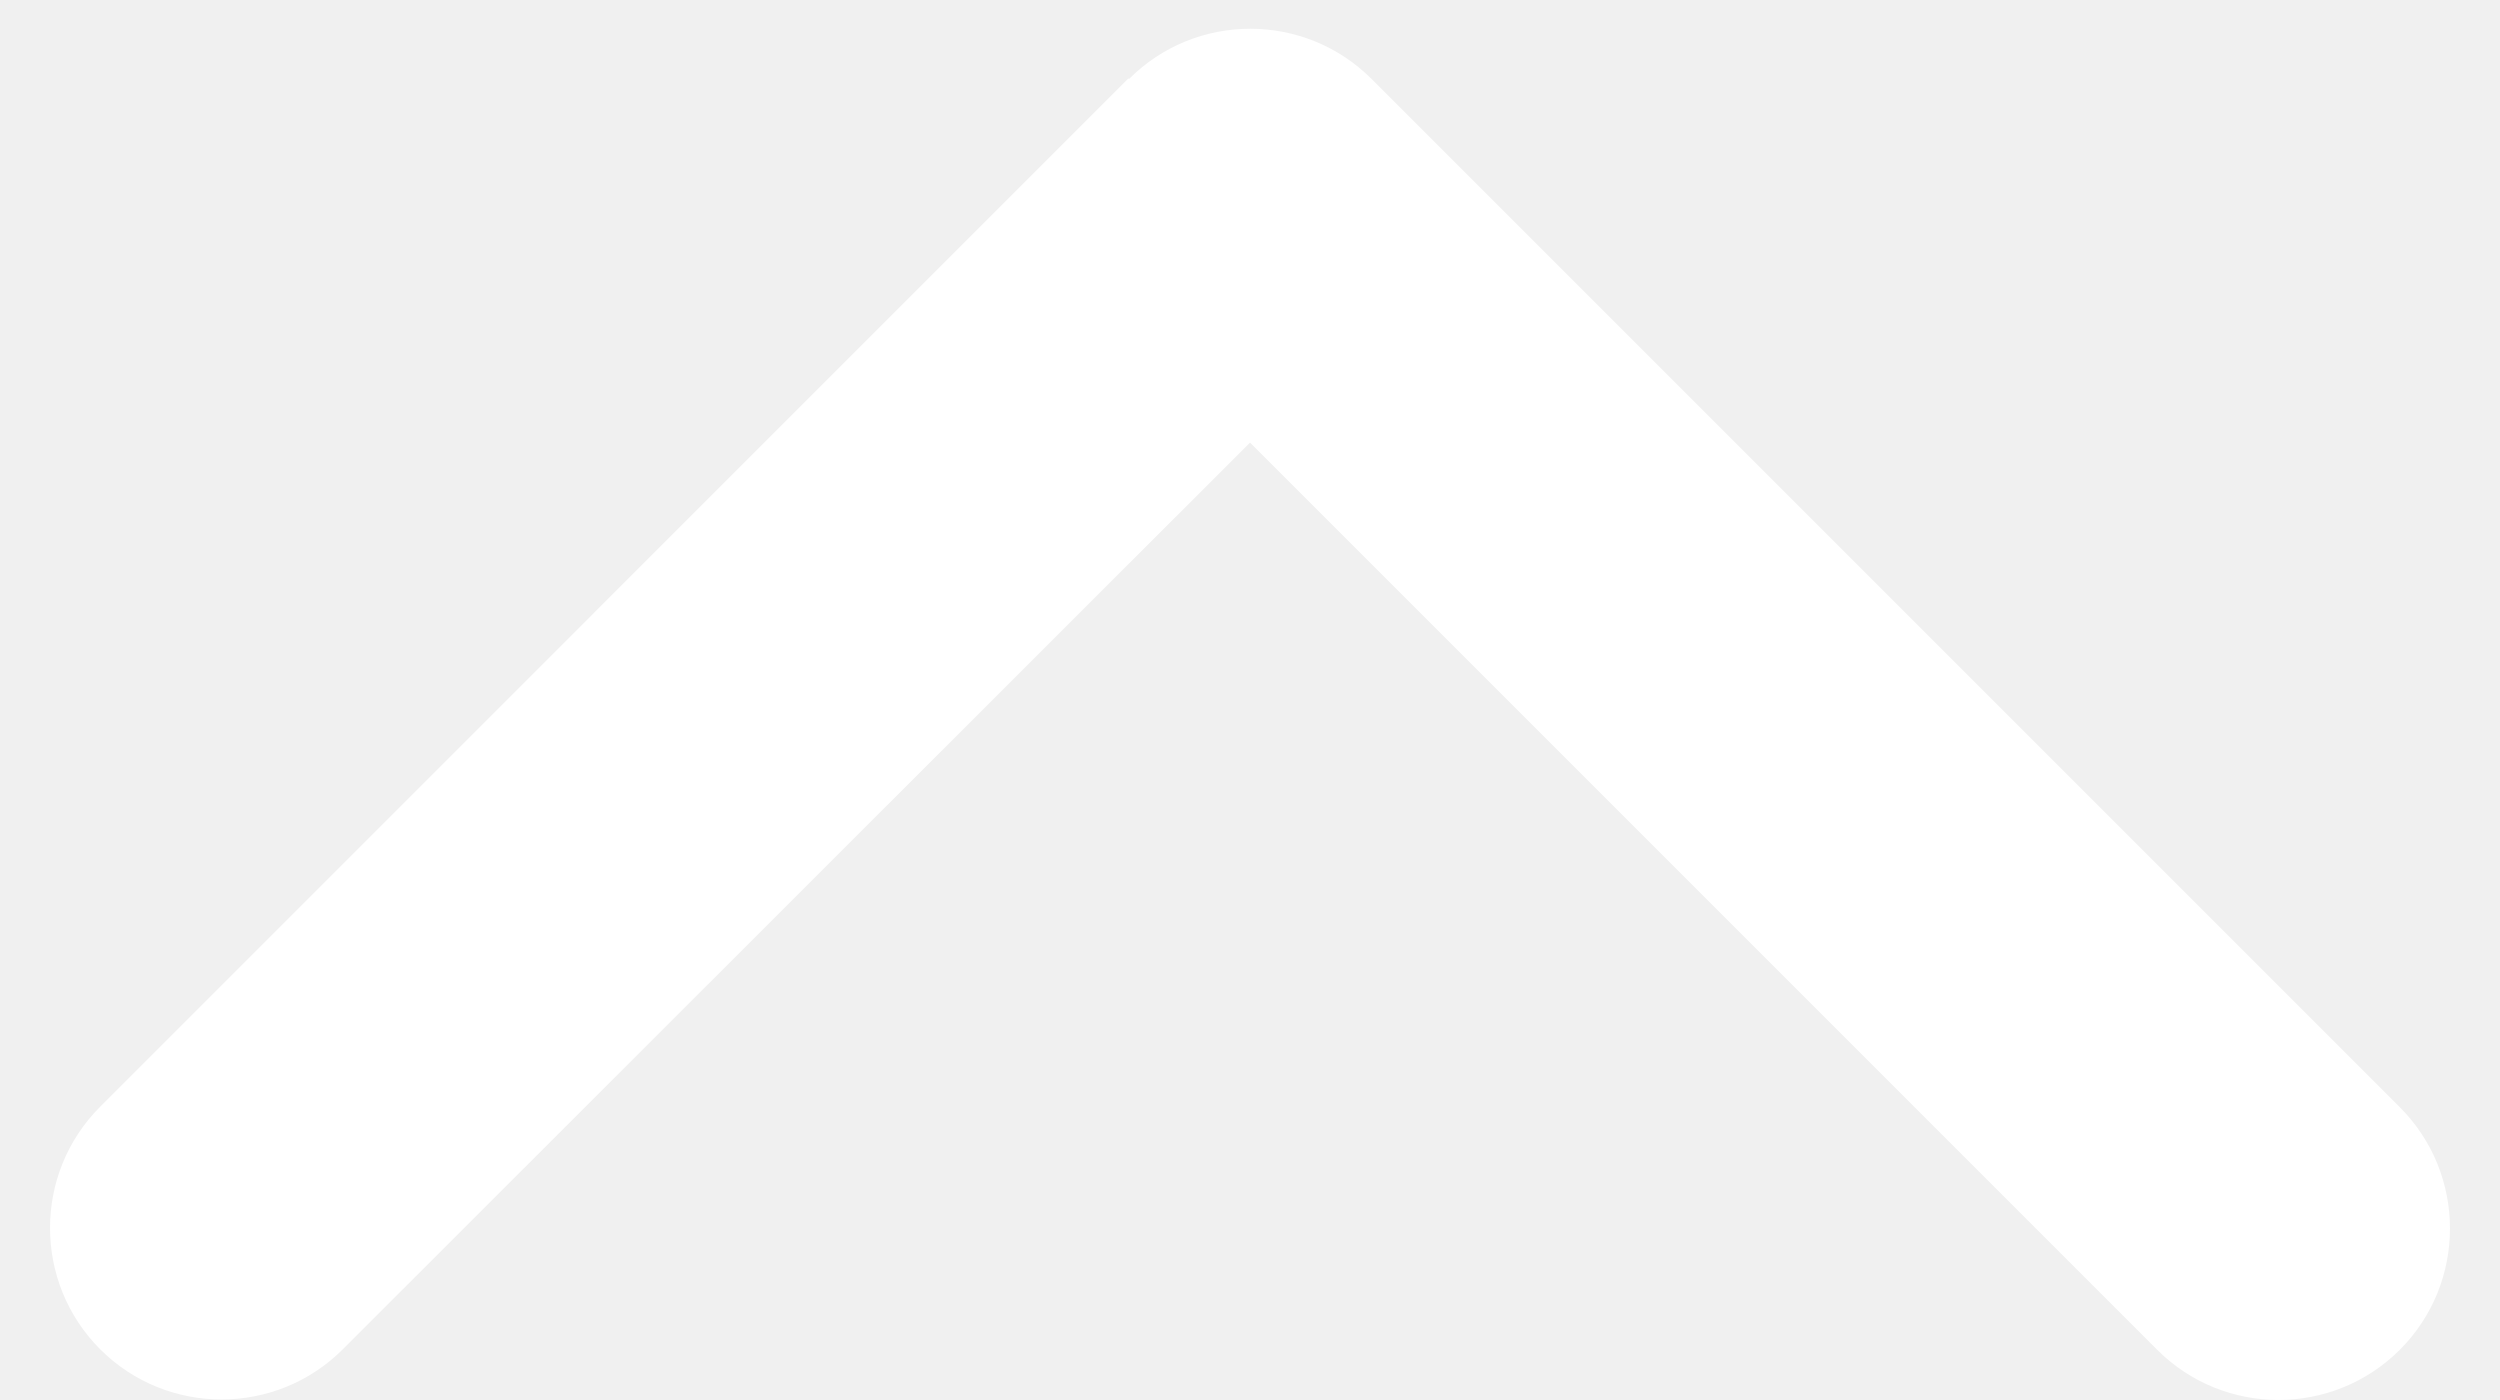
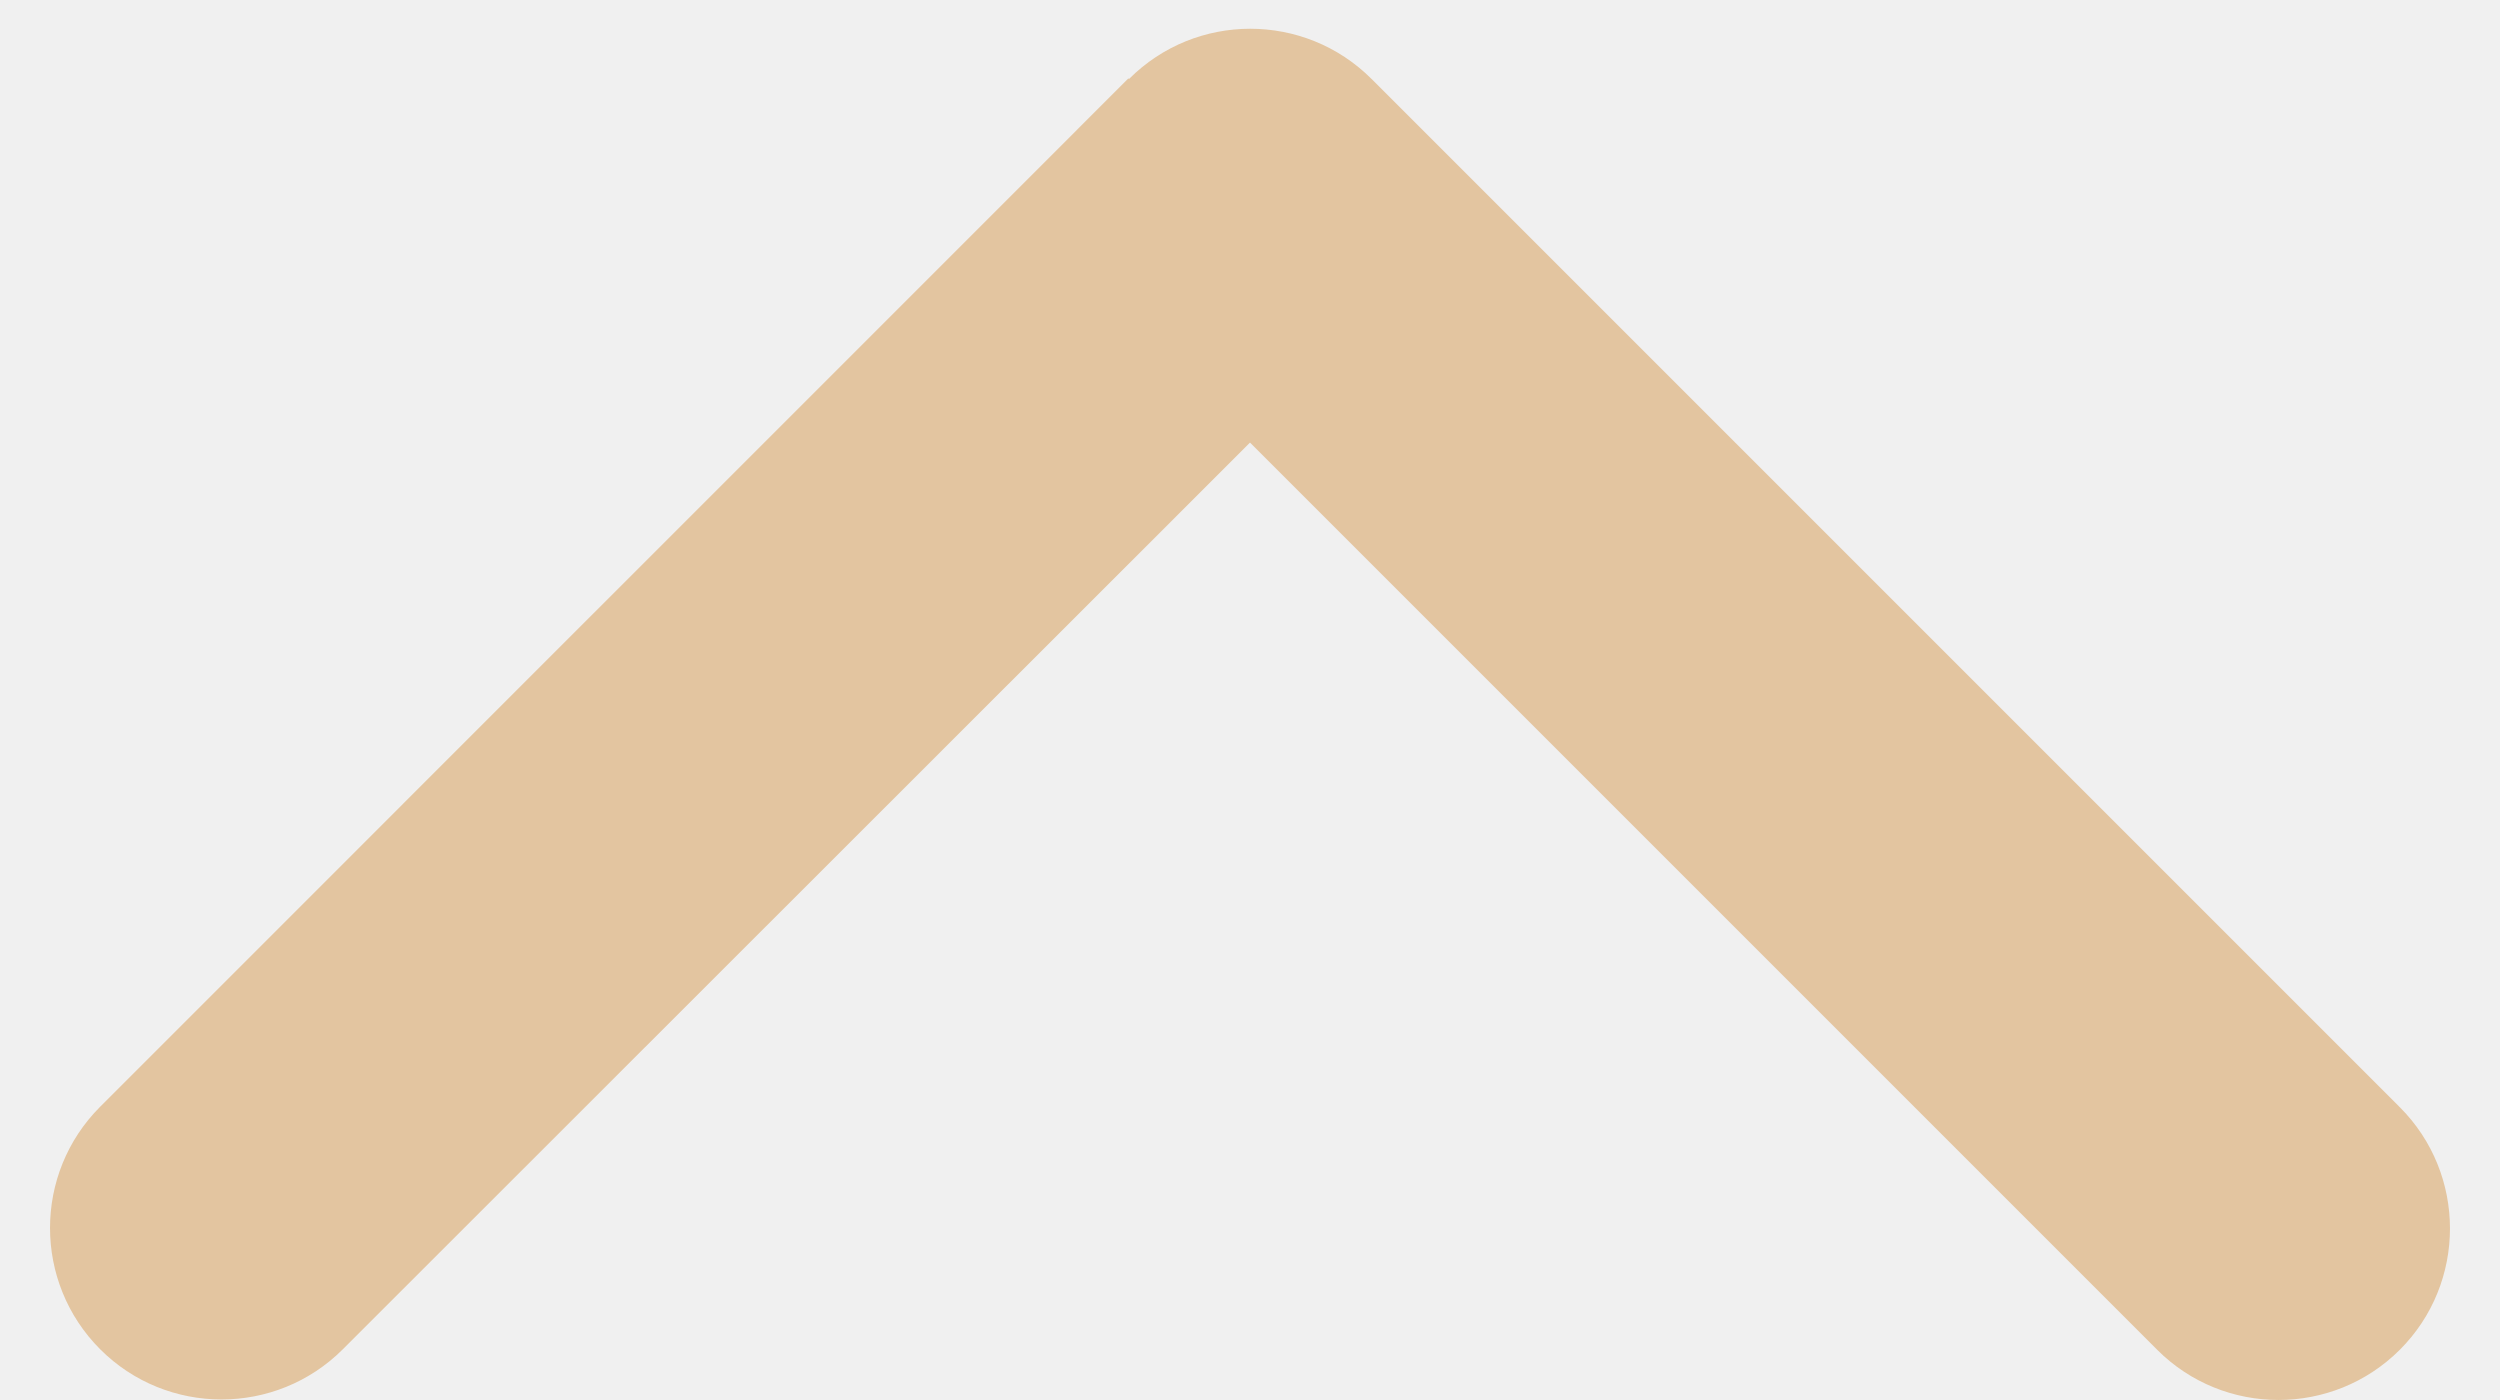
<svg xmlns="http://www.w3.org/2000/svg" width="25" height="14" viewBox="0 0 25 14" fill="none">
-   <path d="M11.29 0.79C11.959 0.12 13.046 0.12 13.716 0.79L23.998 11.072C24.667 11.741 24.667 12.829 23.998 13.498C23.328 14.167 22.241 14.167 21.572 13.498L12.5 4.426L3.428 13.493C2.759 14.162 1.671 14.162 1.002 13.493C0.333 12.823 0.333 11.736 1.002 11.067L11.284 0.784L11.29 0.79Z" fill="white" />
+   <path d="M11.29 0.79C11.959 0.12 13.046 0.12 13.716 0.79L23.998 11.072C24.667 11.741 24.667 12.829 23.998 13.498C23.328 14.167 22.241 14.167 21.572 13.498L12.5 4.426L3.428 13.493C2.759 14.162 1.671 14.162 1.002 13.493C0.333 12.823 0.333 11.736 1.002 11.067L11.284 0.784L11.29 0.79Z" fill="#E3C5A0" />
</svg>
